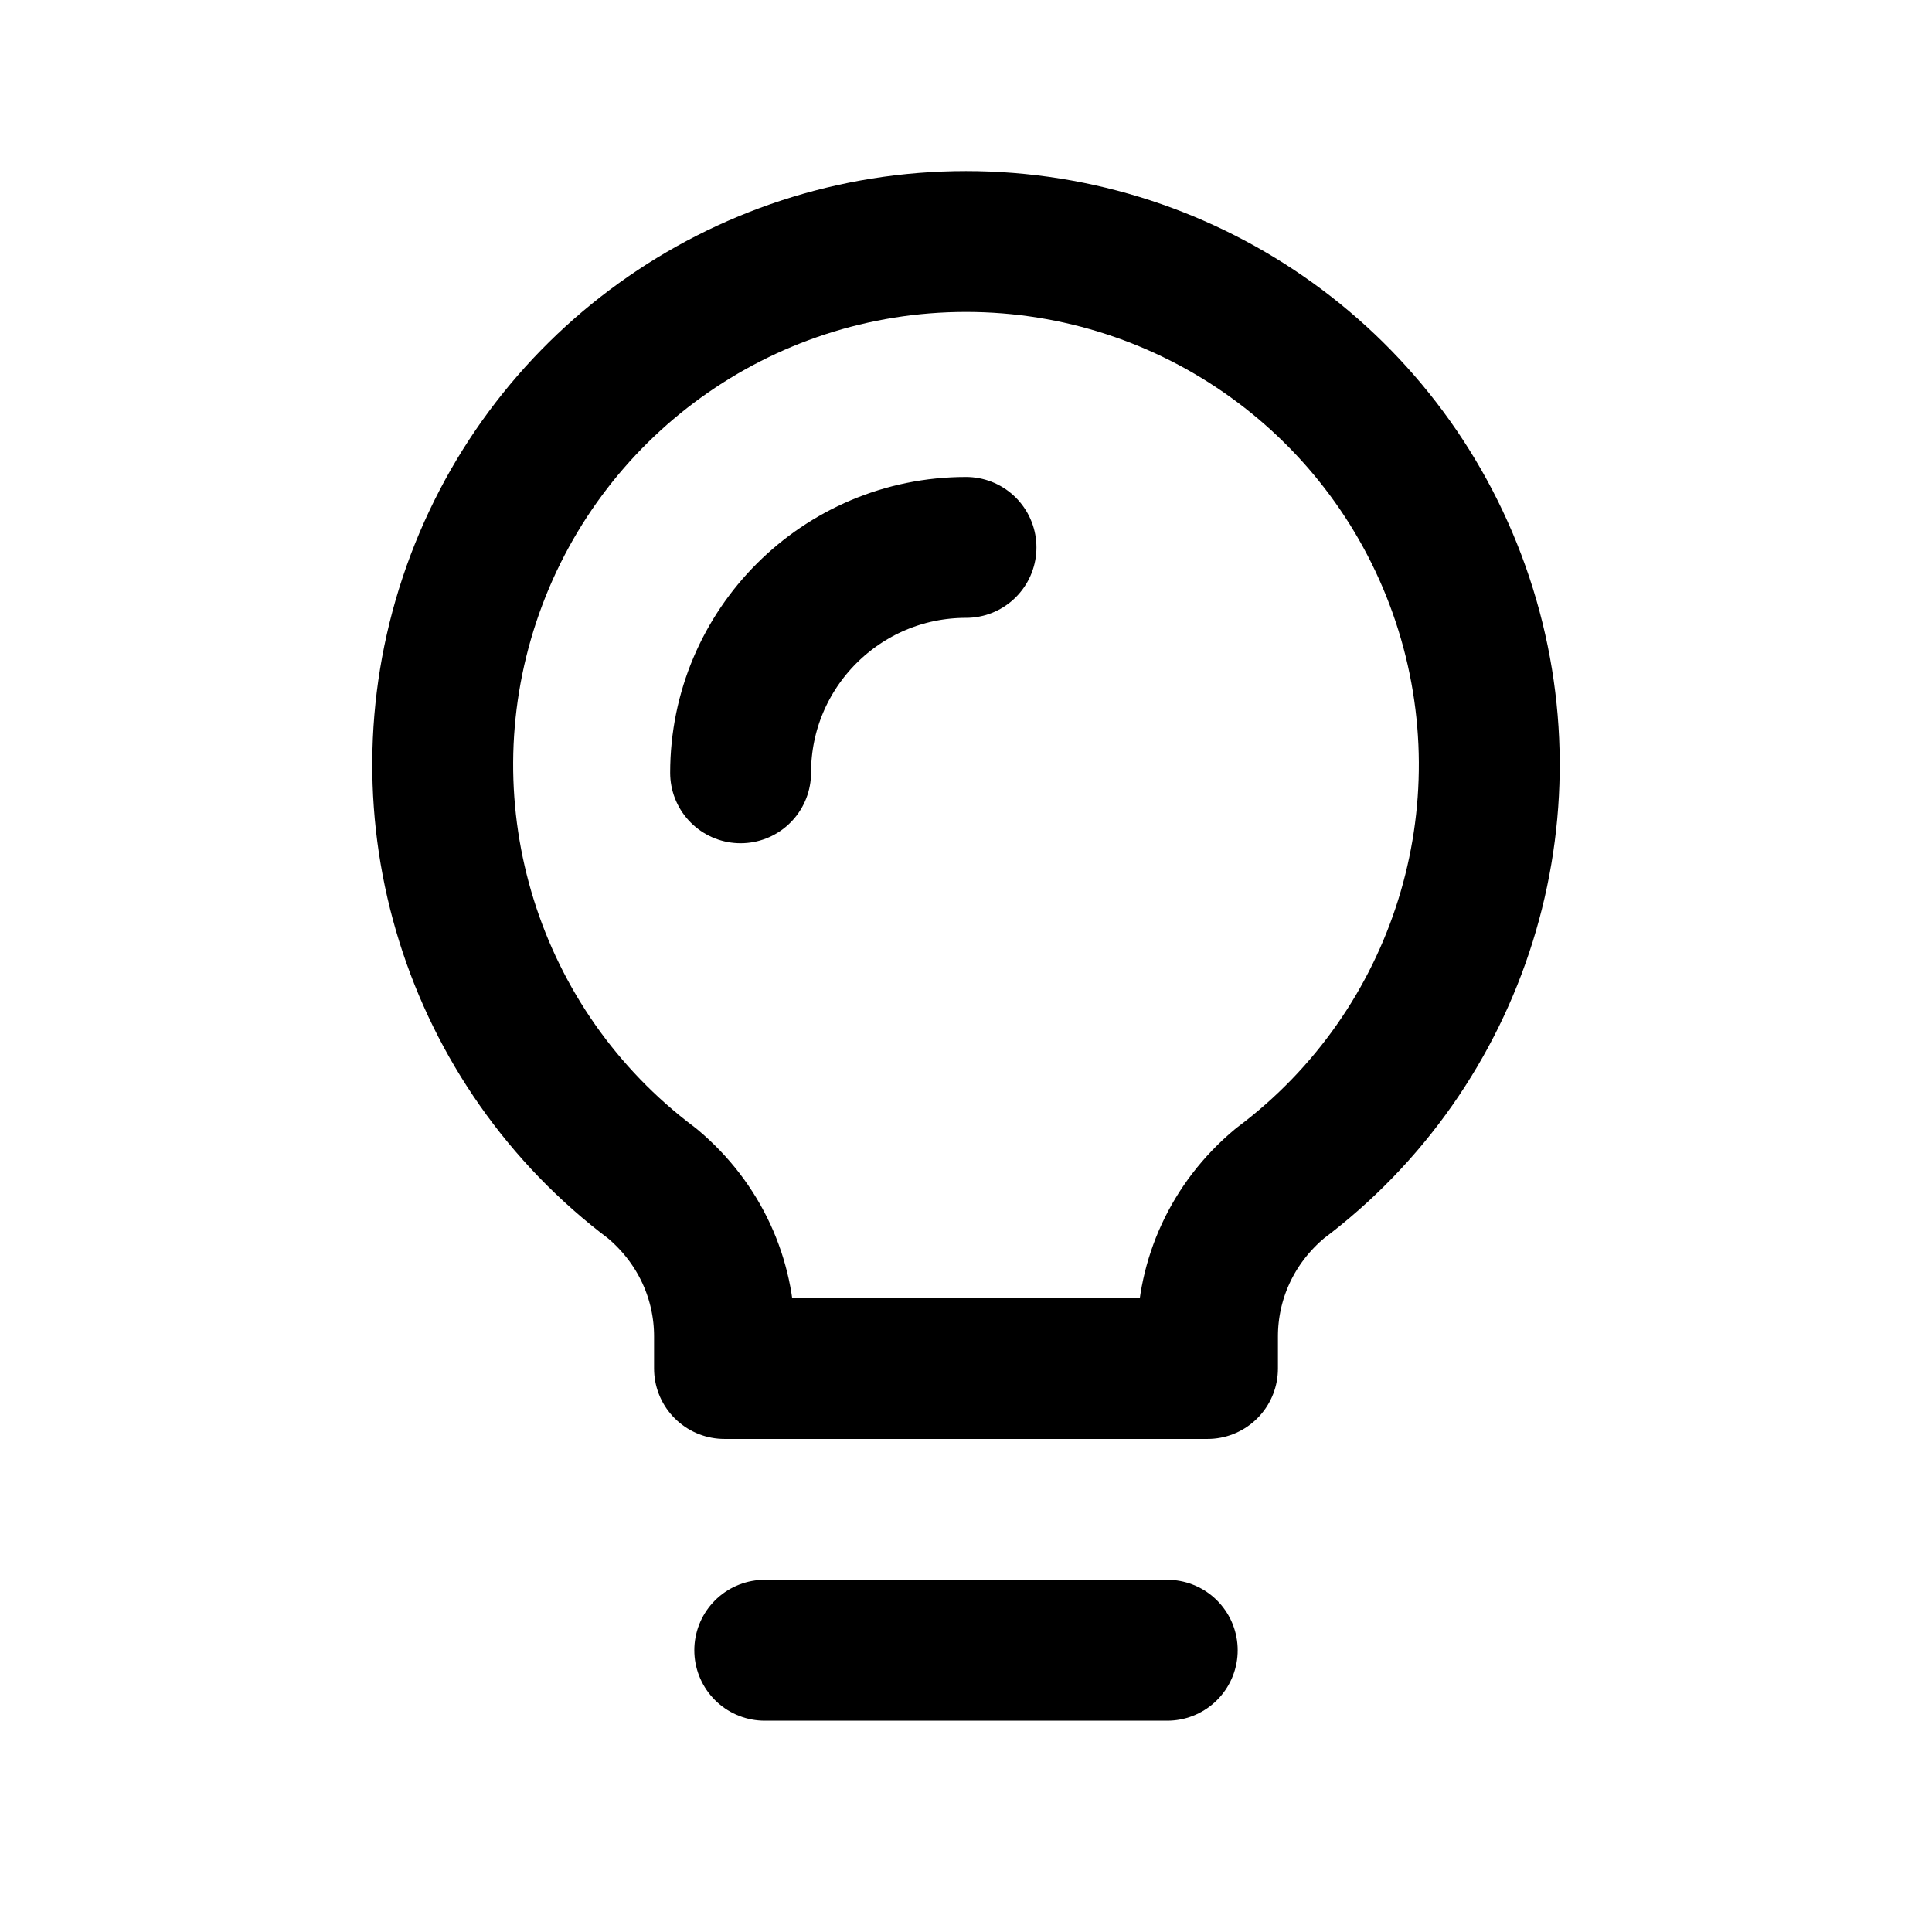
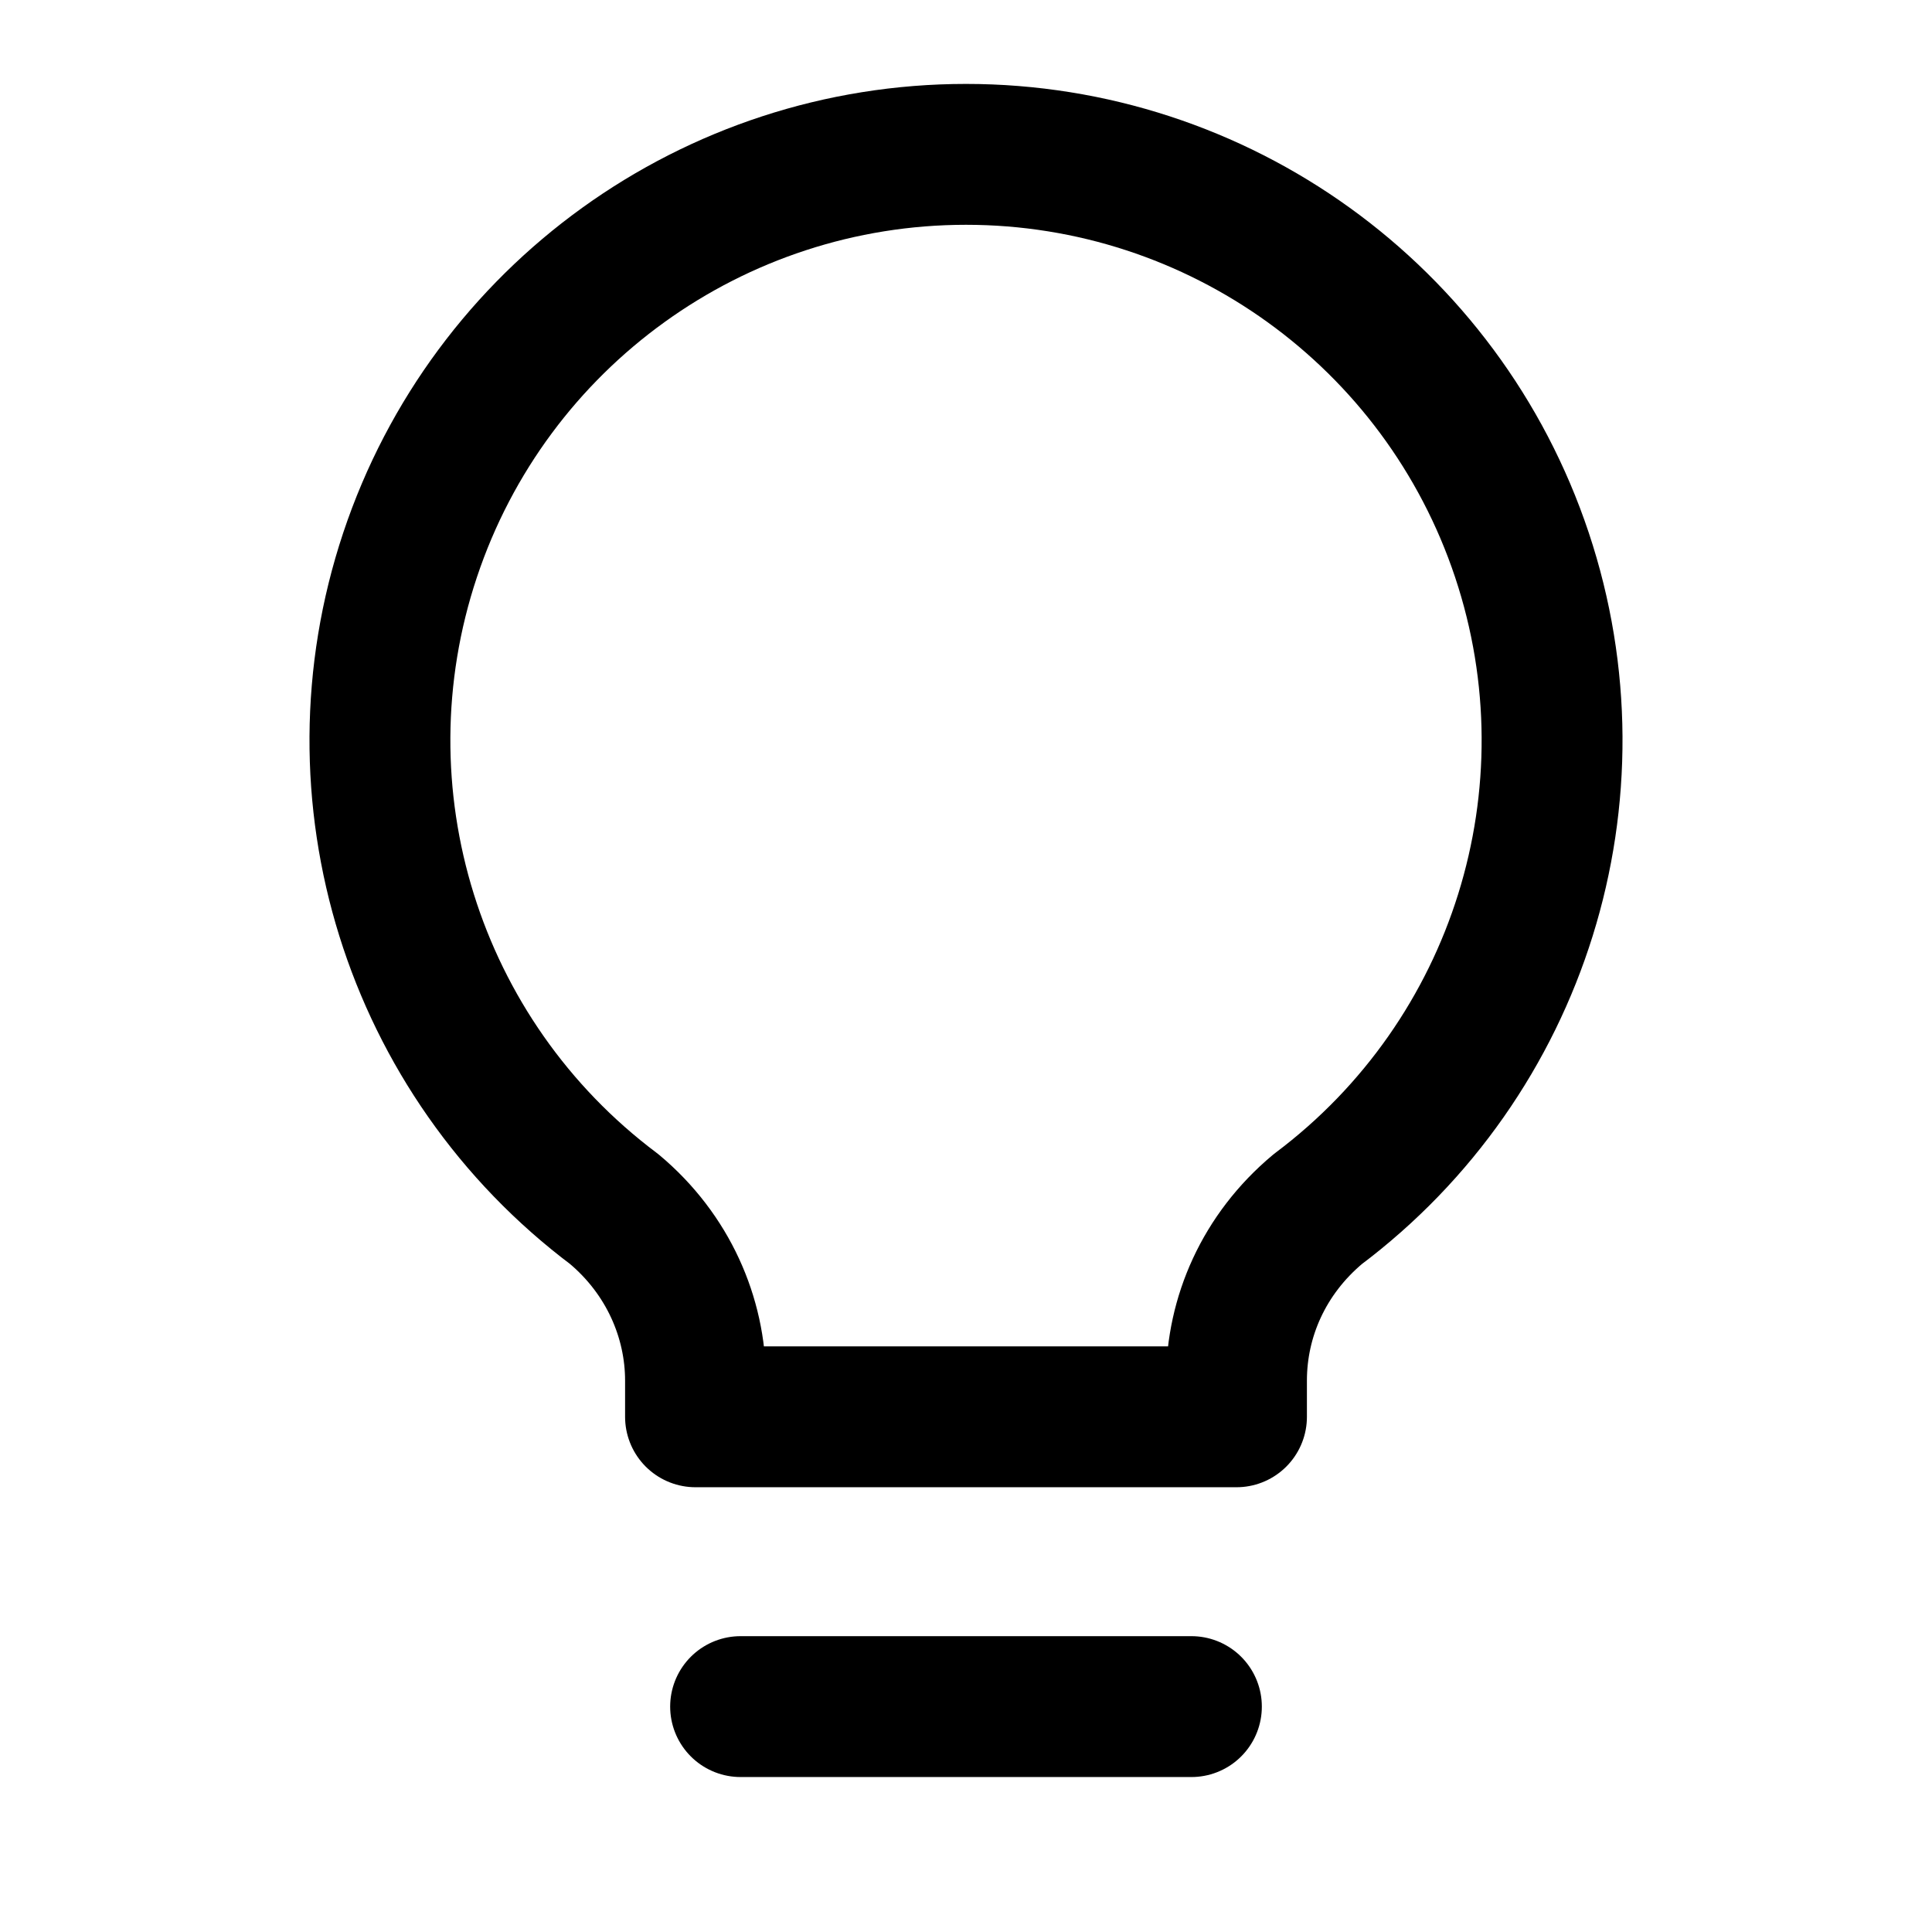
<svg xmlns="http://www.w3.org/2000/svg" viewBox="0 0 24 24">
-   <path d="M12 3a6.5 6.5 0 0 0-3.9 11.7c.6.5.9 1.2.9 1.9v.4h6v-.4c0-.7.3-1.4.9-1.9A6.5 6.5 0 0 0 12 3z" fill="none" stroke="currentColor" stroke-width="1.75" stroke-linecap="round" stroke-linejoin="round" />
-   <path d="M9.5 20.5h5" fill="none" stroke="currentColor" stroke-width="1.75" stroke-linecap="round" stroke-linejoin="round" />
-   <path d="M12 6.8a2.8 2.8 0 0 0-2.8 2.8" fill="none" stroke="currentColor" stroke-width="1.75" stroke-linecap="round" stroke-linejoin="round" />
+   <path d="M8.64 17.6v-.45c0-.78-.34-1.57-1.01-2.13A7.28 7.28 0 1 1 16.37 15.02c-.67.56-1.01 1.34-1.01 2.13v.45z" fill="none" stroke="currentColor" stroke-width="1.75" stroke-linecap="round" stroke-linejoin="round" />
+   <path d="M9.2 21.2h5.6" fill="none" stroke="currentColor" stroke-width="1.75" stroke-linecap="round" stroke-linejoin="round" />
</svg>
